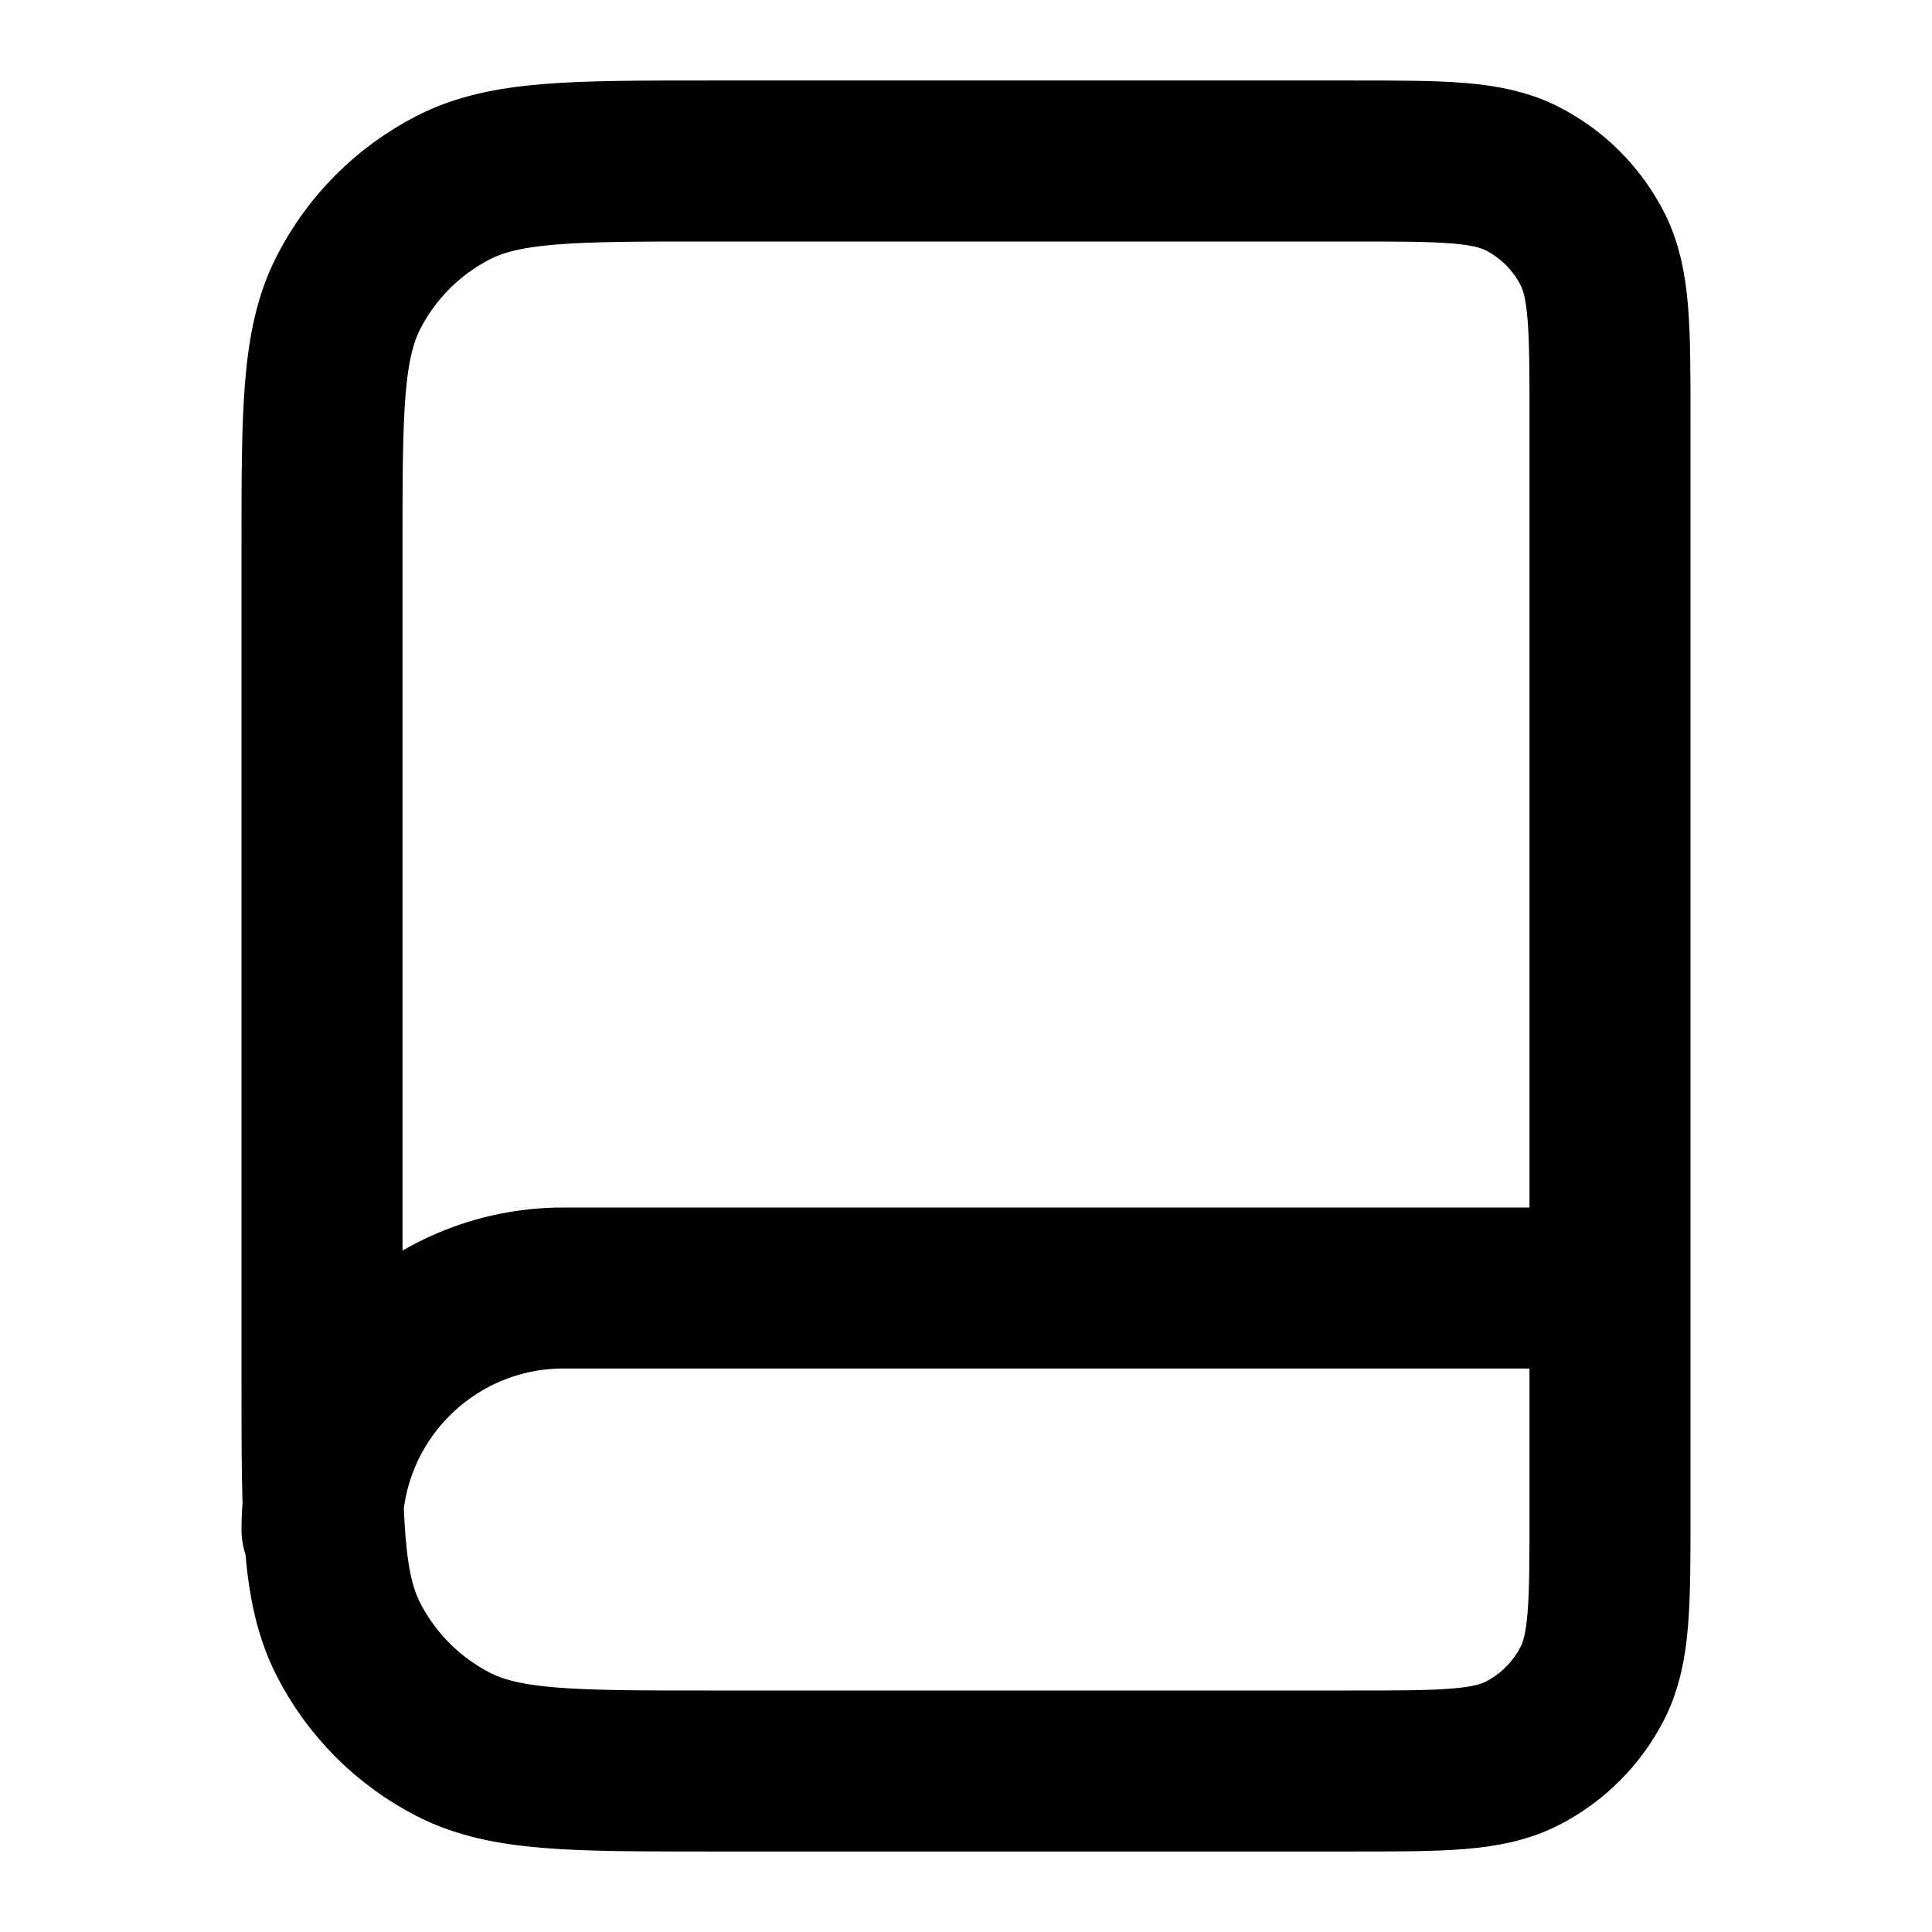
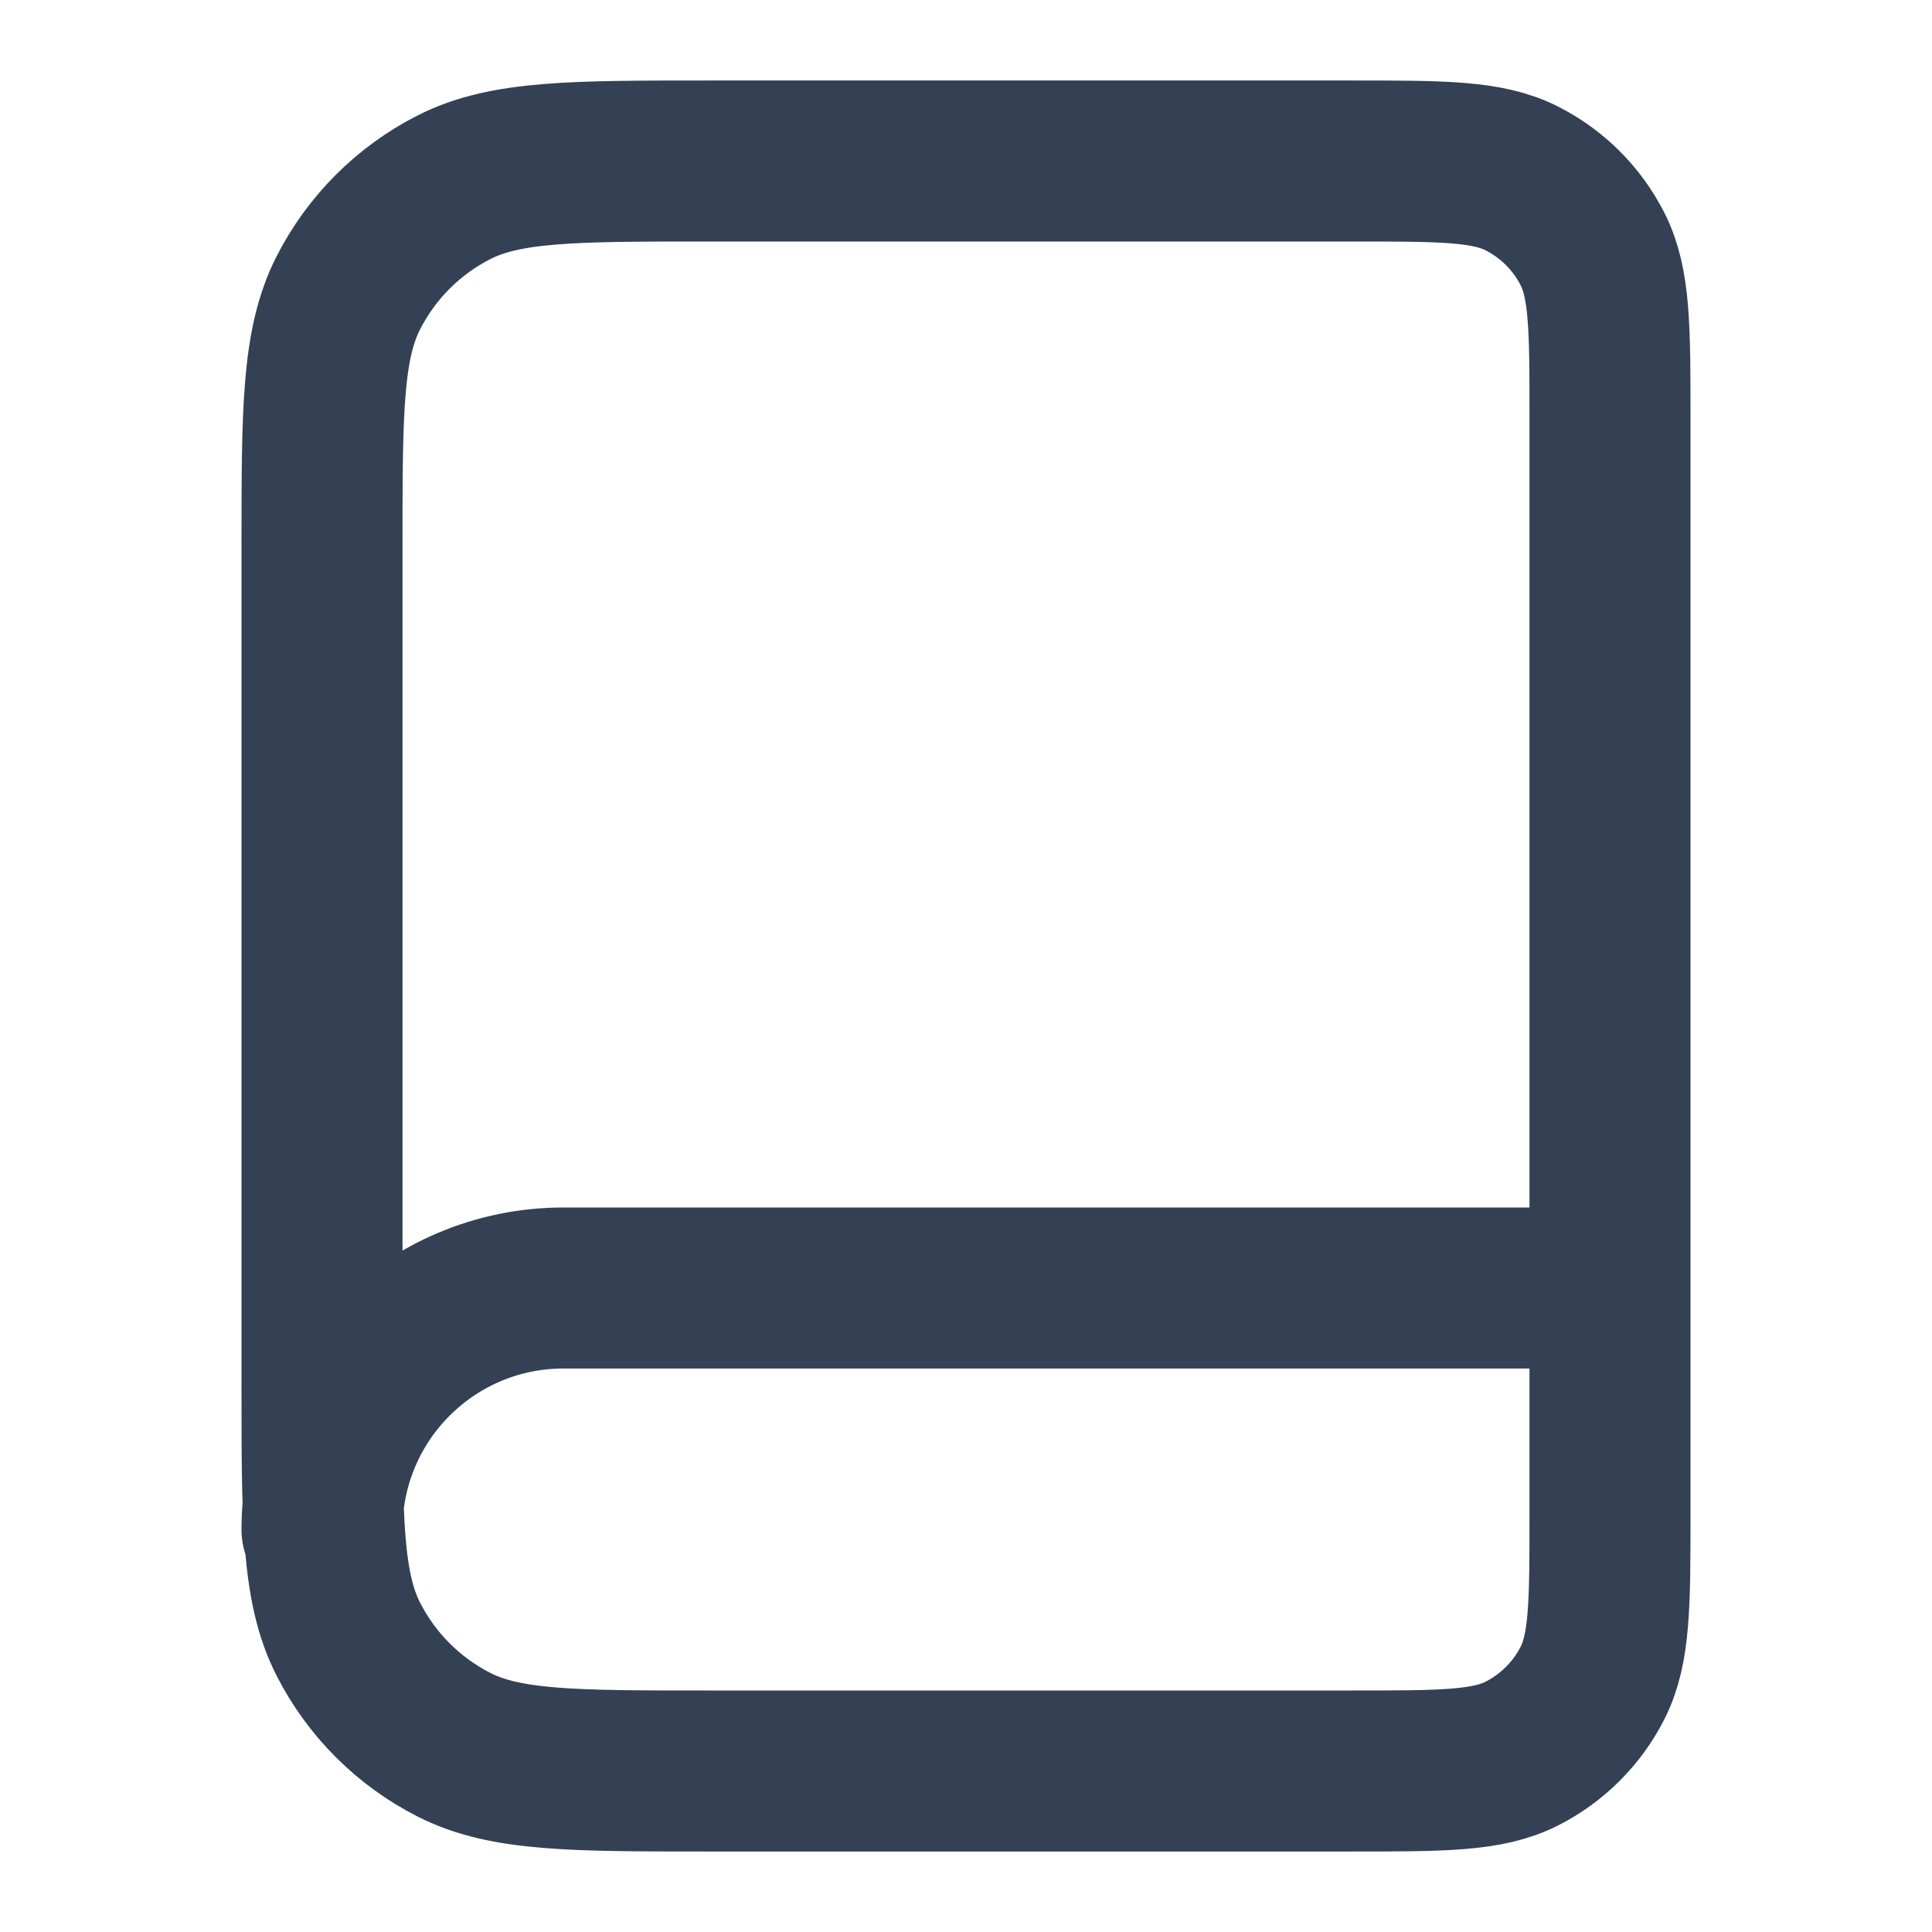
- <svg xmlns="http://www.w3.org/2000/svg" viewBox="0 0 24 24" fill="none" stroke="currentColor" stroke-width="2" stroke-linecap="round" stroke-linejoin="round">
-   <path d="M20 19v-3H7a3 3 0 0 0-3 3m4.8 3h8c1.12 0 1.68 0 2.108-.218a2 2 0 0 0 .874-.874C20 20.48 20 19.92 20 18.8V5.2c0-1.12 0-1.68-.218-2.108a2 2 0 0 0-.874-.874C18.48 2 17.92 2 16.8 2h-8c-1.68 0-2.52 0-3.162.327a3 3 0 0 0-1.311 1.311C4 4.28 4 5.12 4 6.8v10.4c0 1.68 0 2.52.327 3.162a3 3 0 0 0 1.311 1.311C6.28 22 7.12 22 8.8 22Z" />
+ <svg xmlns="http://www.w3.org/2000/svg" width="24" height="24" viewBox="0 0 24 24" fill="none">
+   <path stroke="#344054" stroke-width="2" stroke-linecap="round" stroke-linejoin="round" d="M20 19v-3H7a3 3 0 0 0-3 3m4.8 3h8c1.12 0 1.68 0 2.108-.218a2 2 0 0 0 .874-.874C20 20.48 20 19.92 20 18.8V5.2c0-1.12 0-1.68-.218-2.108a2 2 0 0 0-.874-.874C18.48 2 17.92 2 16.8 2h-8c-1.68 0-2.52 0-3.162.327a3 3 0 0 0-1.311 1.311C4 4.28 4 5.12 4 6.8v10.4c0 1.68 0 2.52.327 3.162a3 3 0 0 0 1.311 1.311C6.28 22 7.12 22 8.8 22Z" />
</svg>
